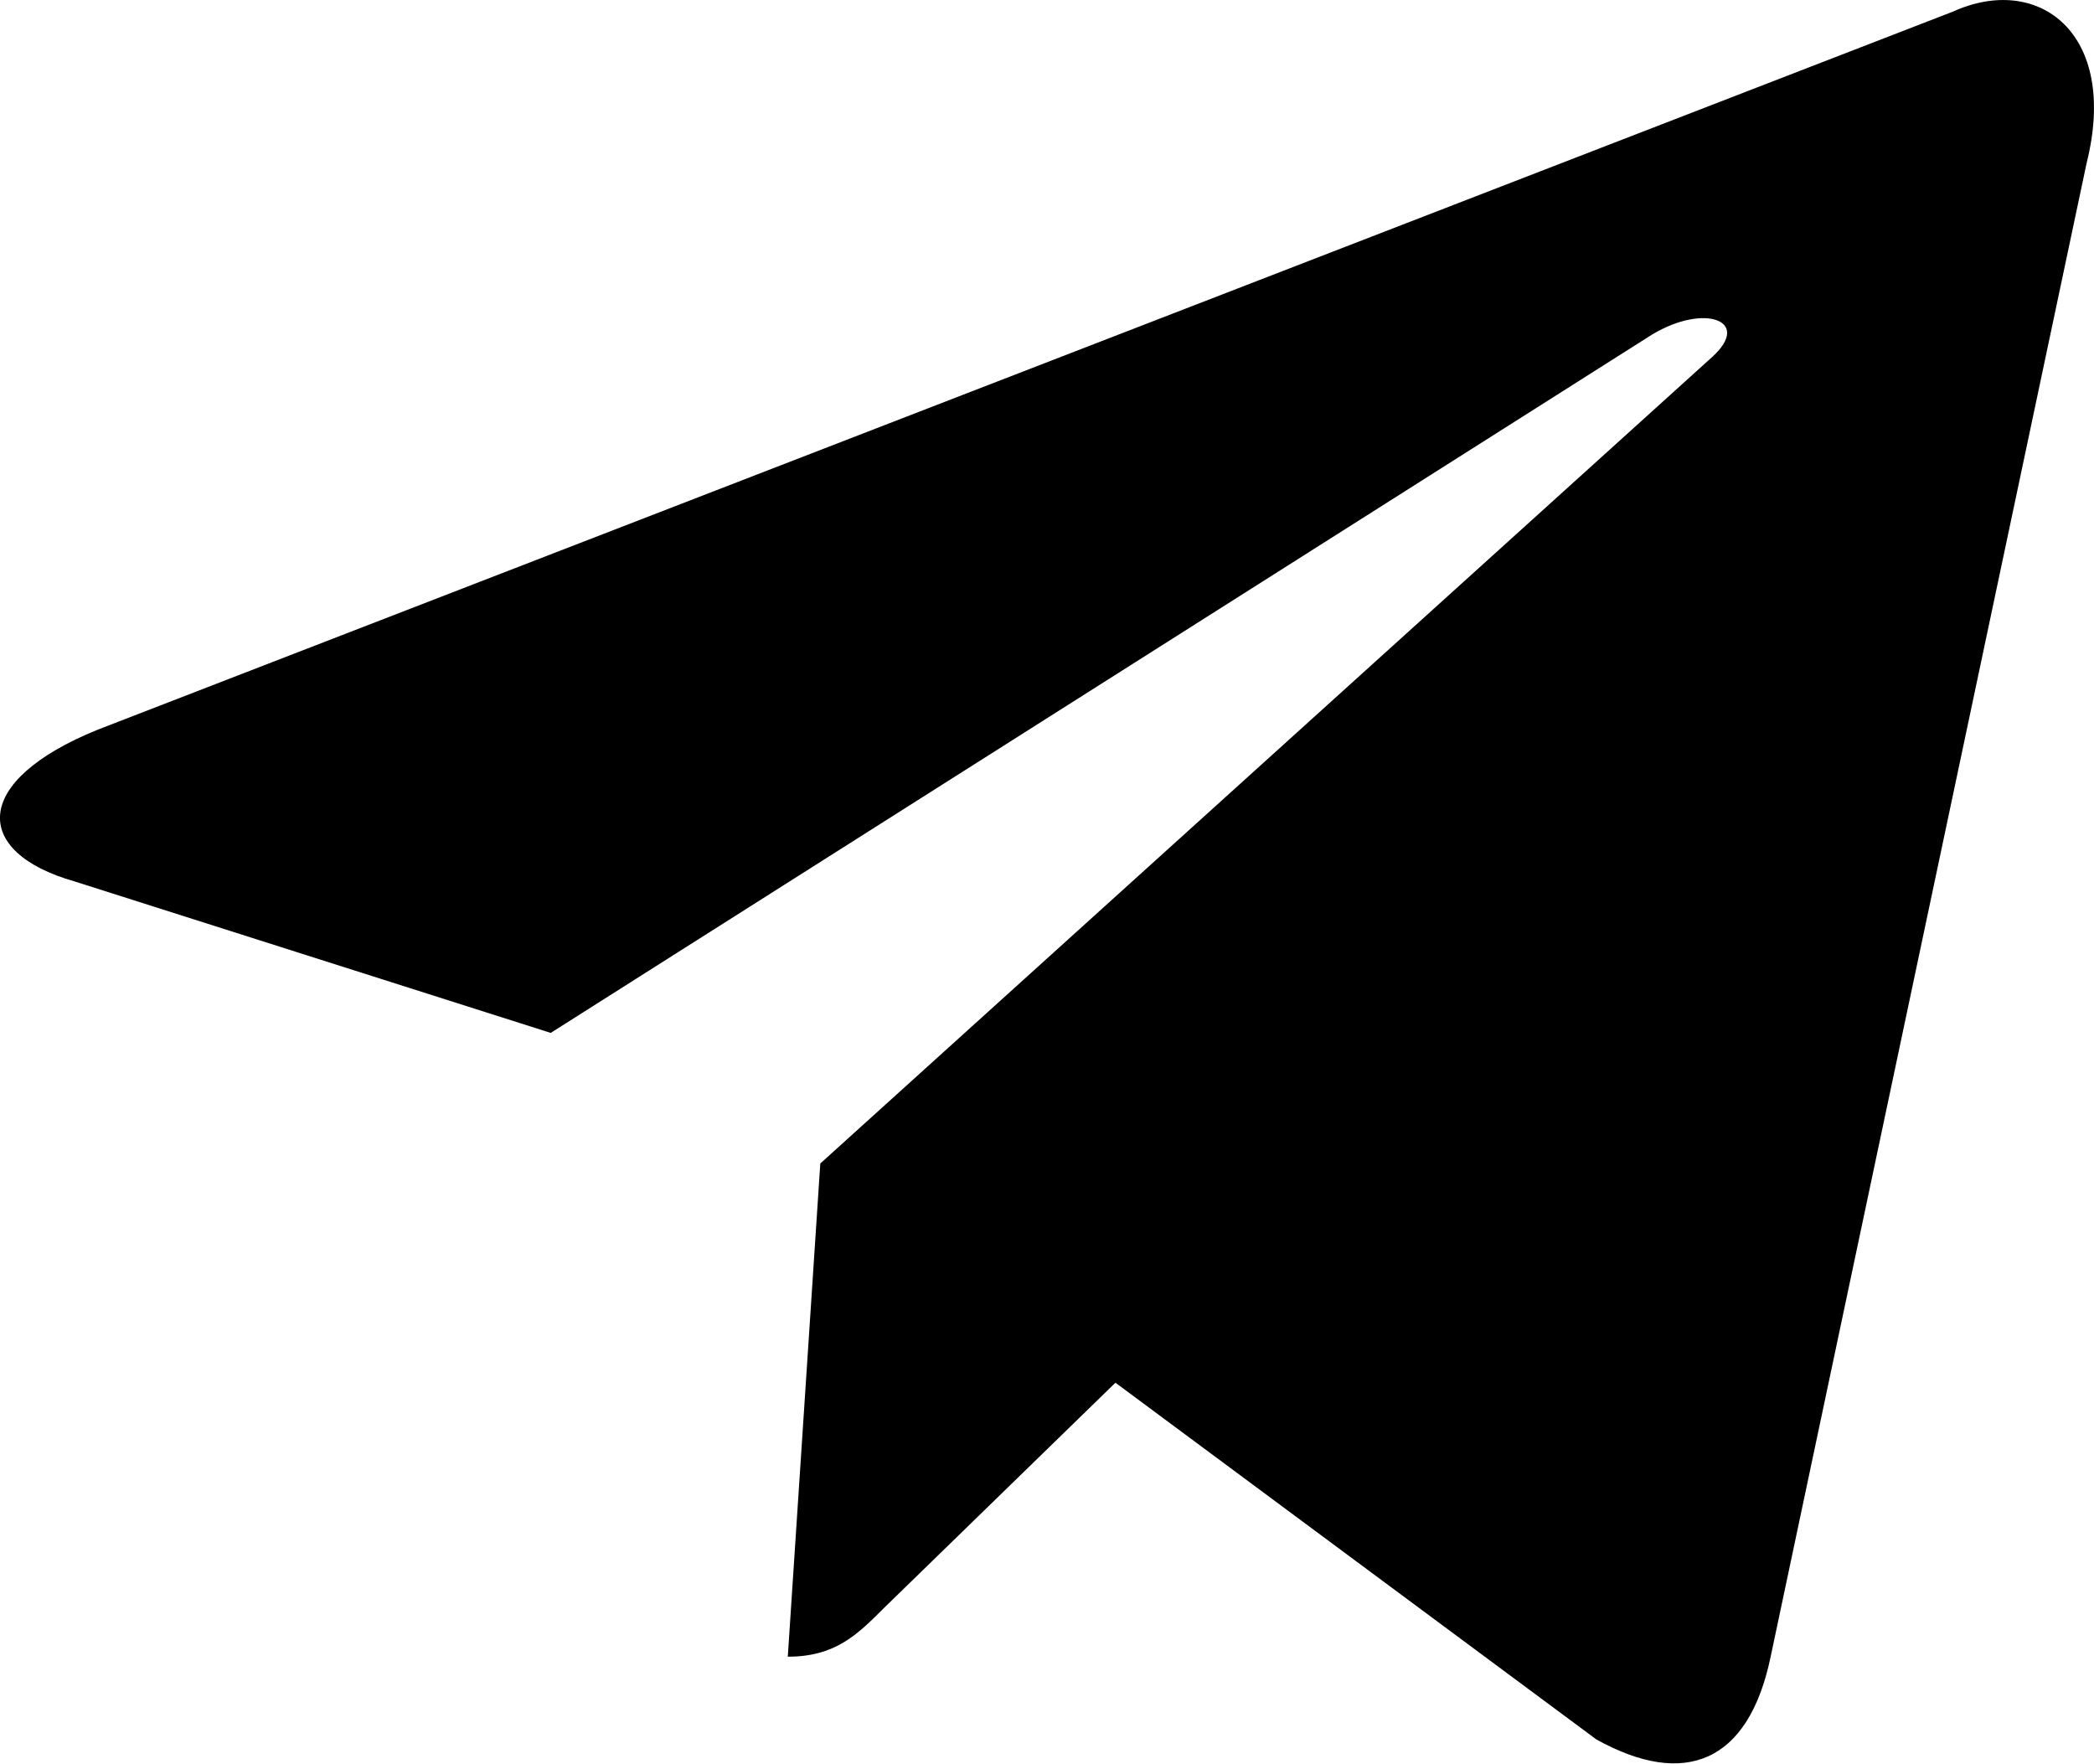
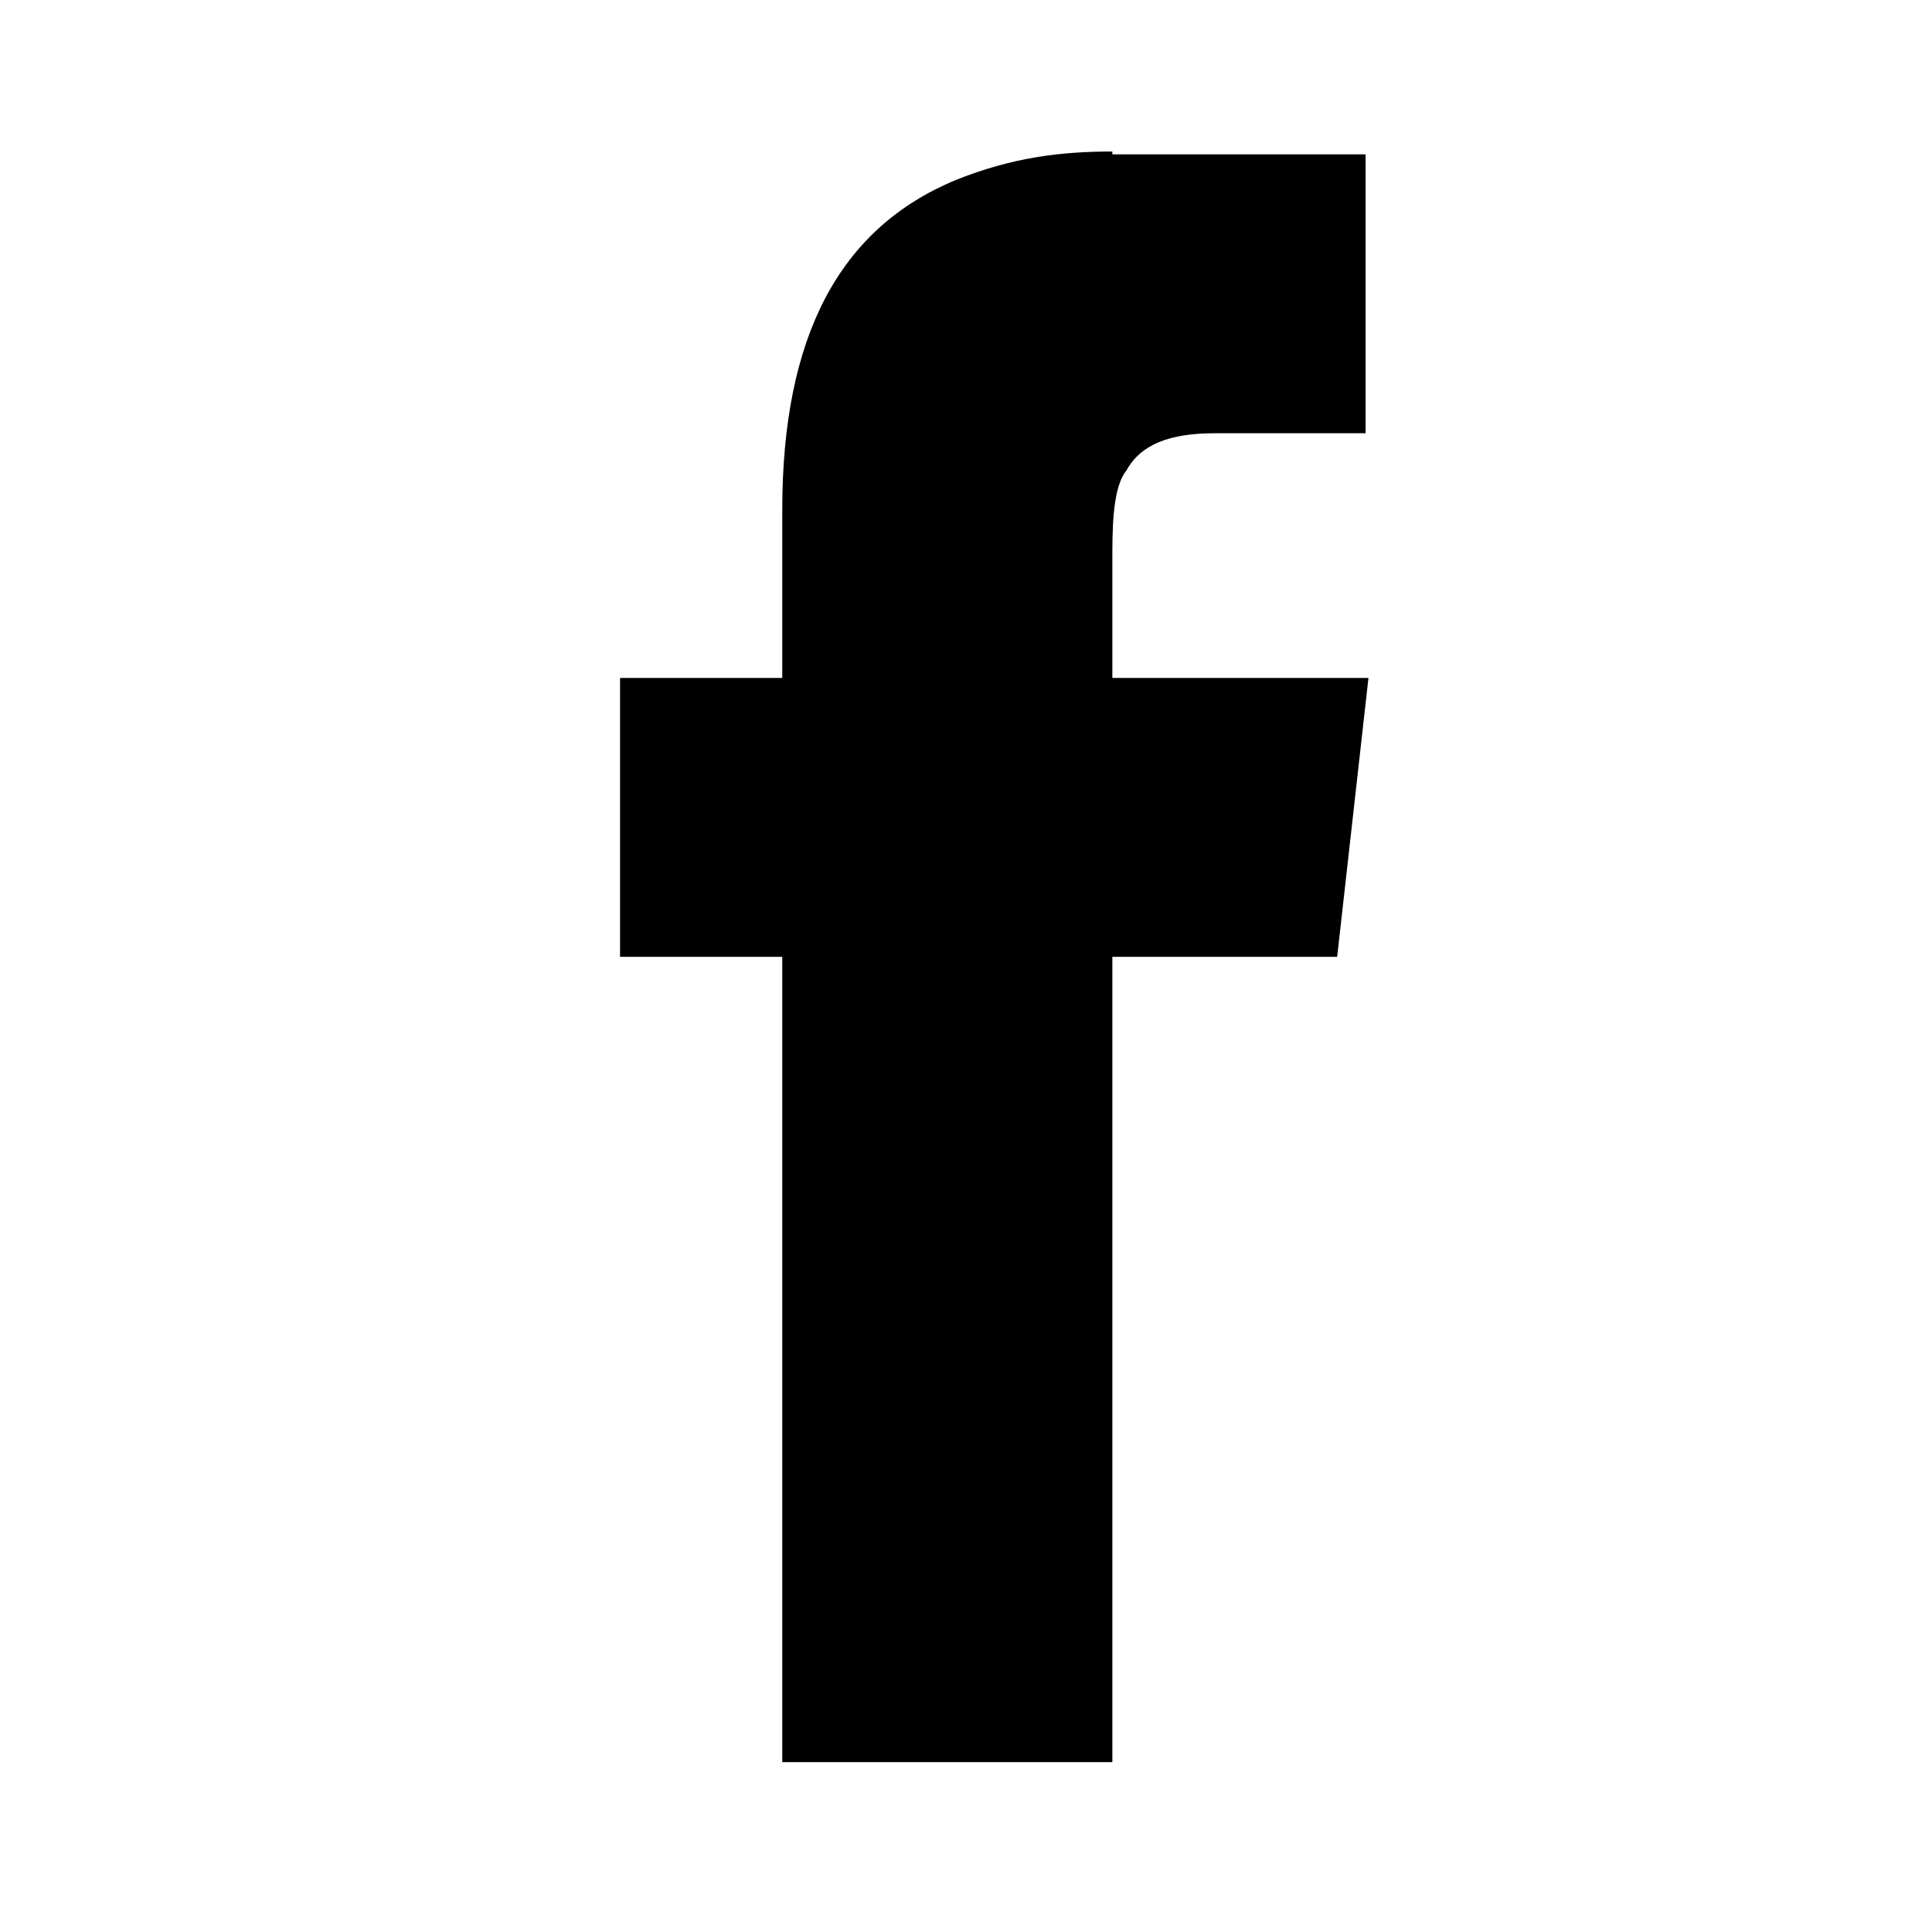
- <svg xmlns="http://www.w3.org/2000/svg" width="19px" height="16px" viewBox="0 0 19 16" version="1.1">
-   <g id="组件库" stroke="none" stroke-width="1" fill="none" fill-rule="evenodd">
-     <g id="Footer2" transform="translate(-908, -370)" fill="#000">
-       <g id="编组" transform="translate(804, 370)">
-         <path d="M111.148,15.032 L111.443,10.557 L119.539,3.236 C119.897,2.908 119.465,2.75 118.991,3.035 L108.997,9.372 L104.675,7.997 C103.747,7.732 103.737,7.087 104.886,6.621 L121.721,0.105 C122.491,-0.244 123.229,0.295 122.933,1.48 L120.066,15.032 C119.866,15.995 119.286,16.227 118.485,15.783 L114.121,12.546 L112.023,14.588 C111.78,14.831 111.58,15.032 111.148,15.032 Z" id="Fill-1-Copy-11" />
-       </g>
-     </g>
-   </g>
+ <svg xmlns="http://www.w3.org/2000/svg" class="icon" width="200px" height="200.00px" viewBox="0 0 1024 1024" version="1.1">
+   <path d="M589.572 80.31c-27.149 0-52.789 3.018-82.955 15.084-61.839 25.639-92.003 82.955-92.003 174.957v88.987h-85.969v147.808h85.969v426.833h174.957V507.146h119.152l16.59-147.808H589.569v-66.363c0-21.115 1.508-36.197 7.54-43.741 7.54-13.573 22.624-19.607 46.755-19.607h79.937V81.819H589.566z" fill="#000000" />
</svg>
